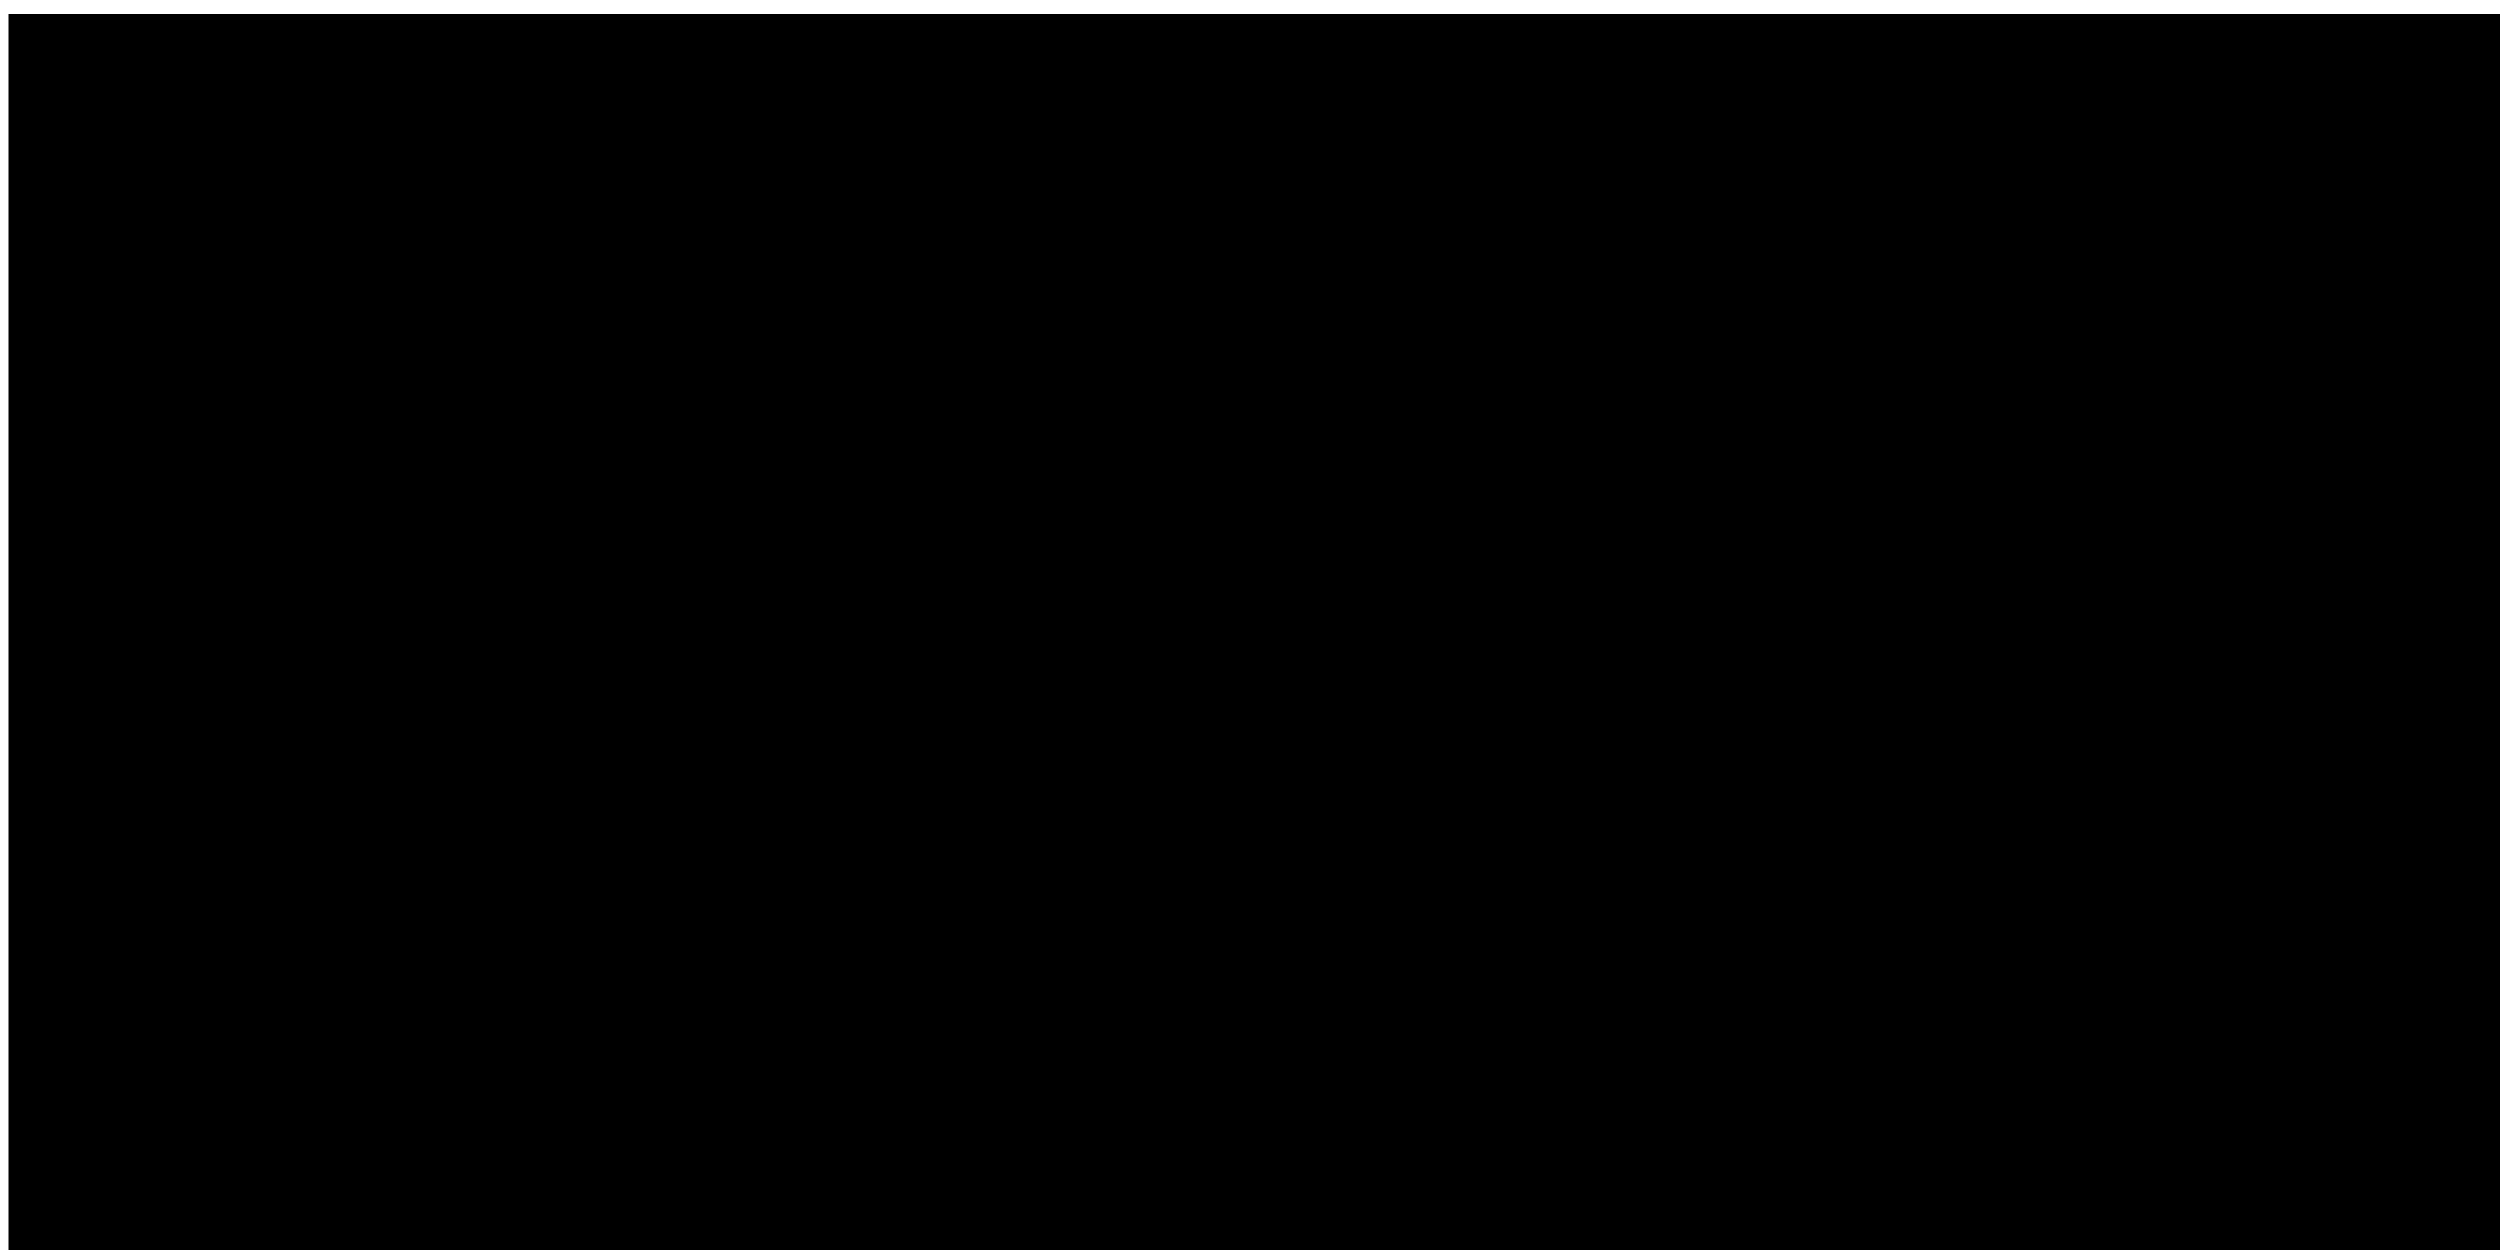
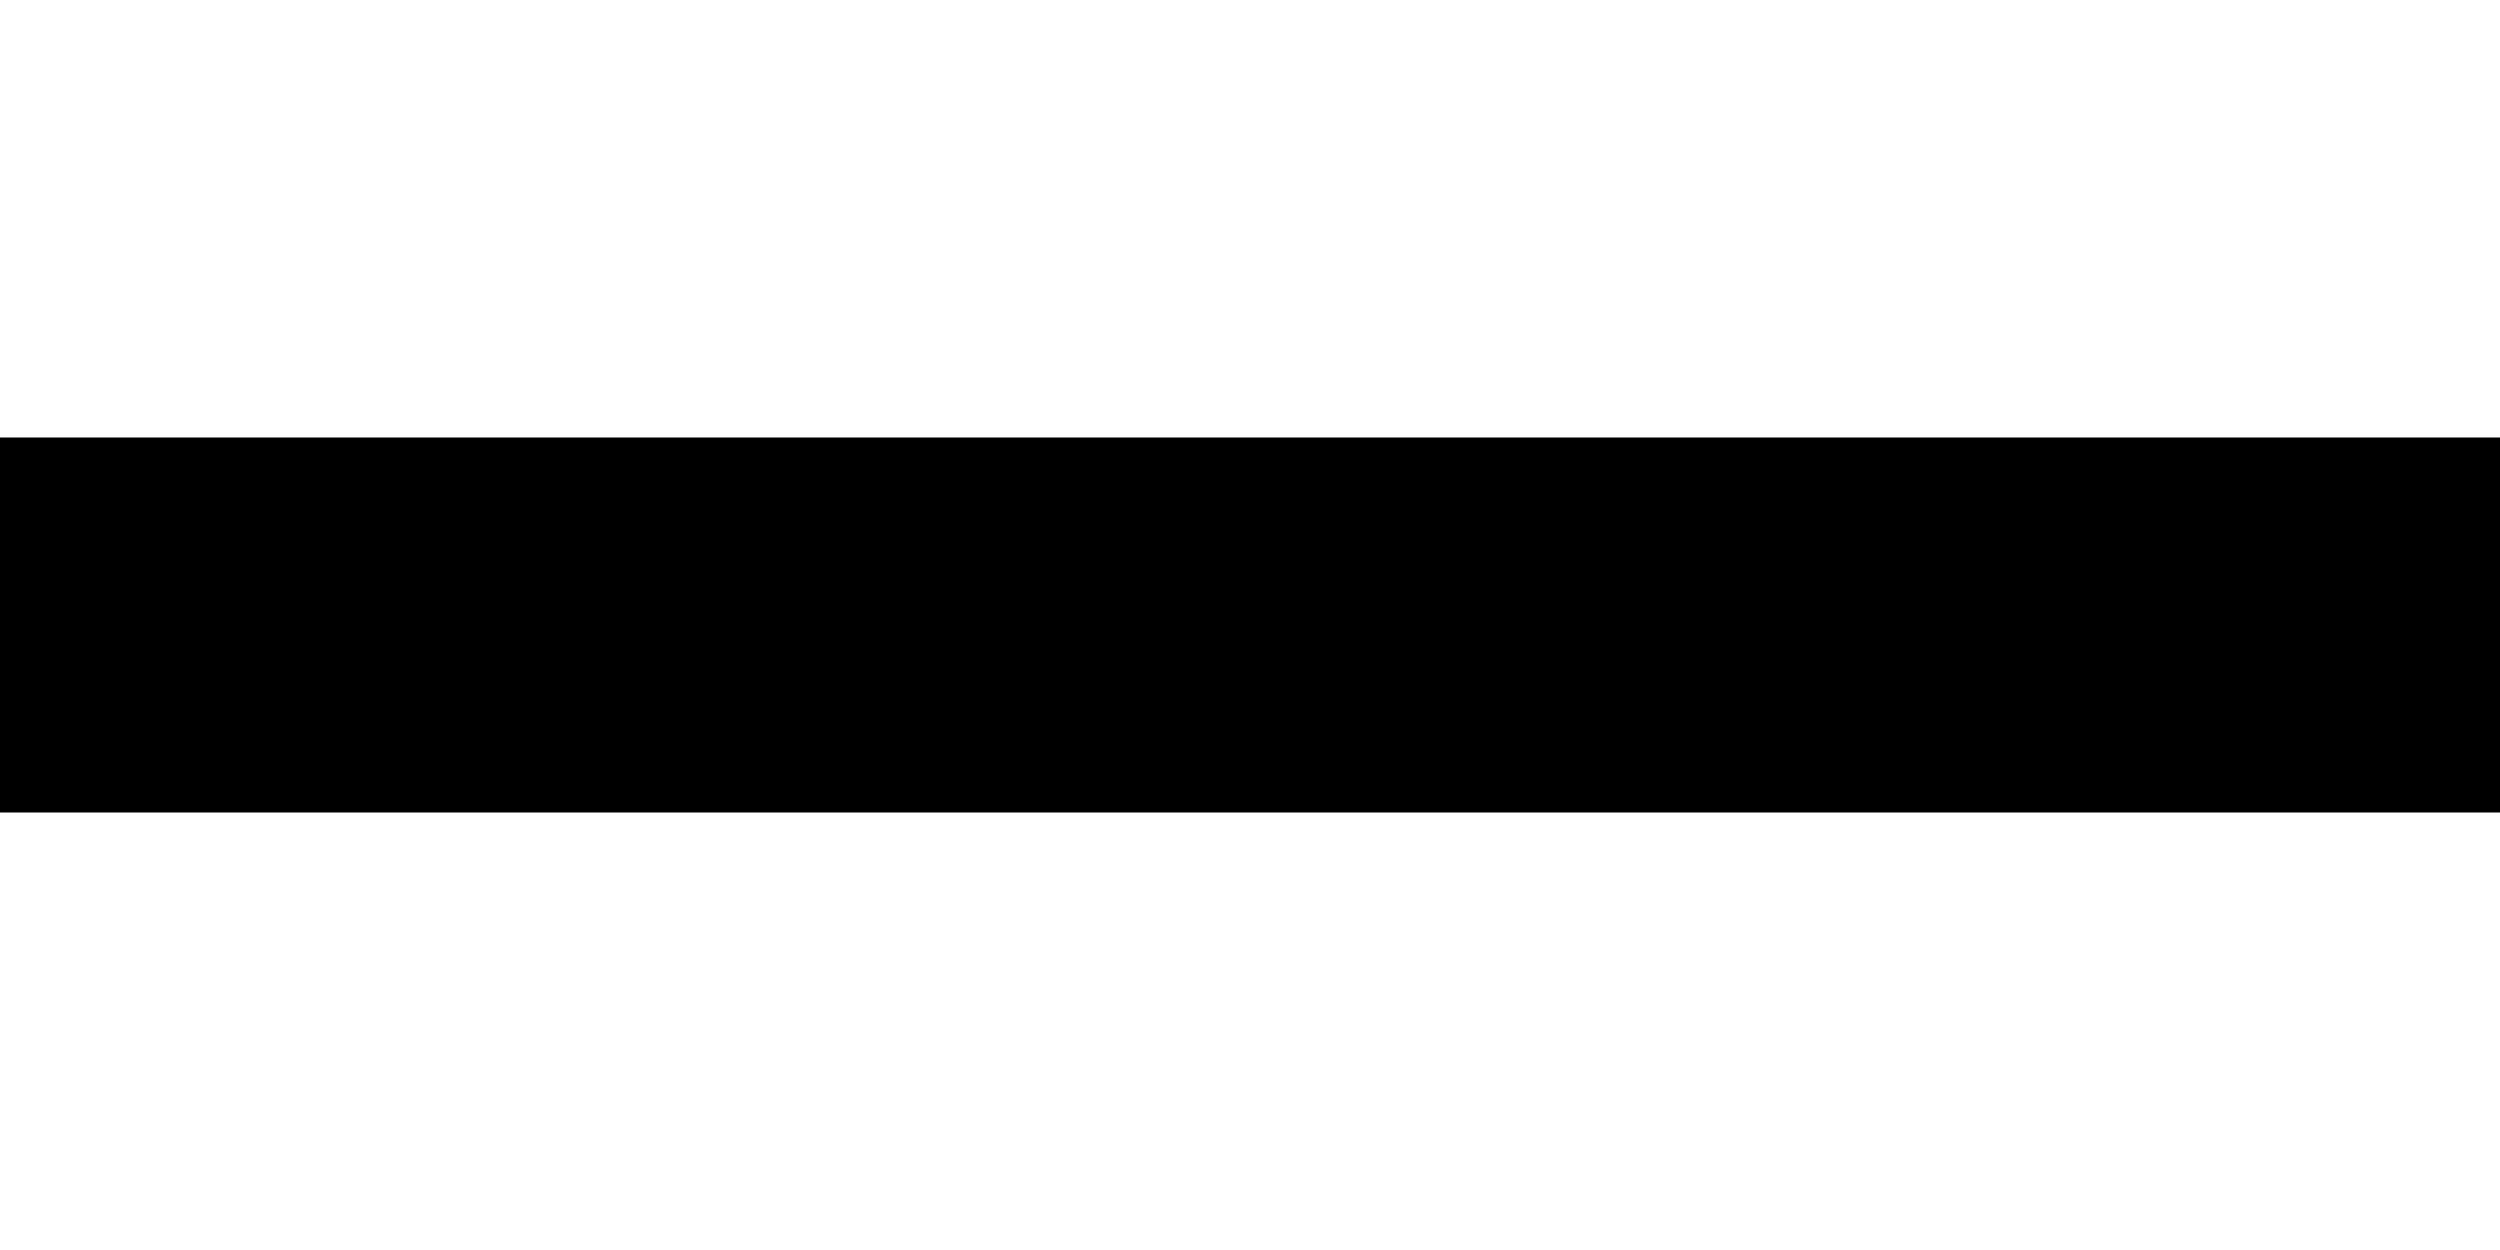
<svg xmlns="http://www.w3.org/2000/svg" width="2cm" height="1cm" viewBox="0 0 20 10" version="1.1" id="svg8">
  <defs id="defs2" />
  <g id="layer1" transform="translate(0,-287)">
-     <rect style="fill:#000000;fill-opacity:1;fill-rule:nonzero;stroke:#000000;stroke-width:2;stroke-miterlimit:4;stroke-dasharray:none;stroke-opacity:1" id="rect819" width="18" height="8" x="1.068" y="-296.112" transform="scale(1,-1)" />
+     <rect style="fill:#000000;fill-opacity:1;fill-rule:nonzero;stroke:#000000;stroke-width:2;stroke-miterlimit:4;stroke-dasharray:none;stroke-opacity:1" id="rect819" width="18" height="1" x="1" y="-292.5" transform="scale(1,-1)" />
  </g>
</svg>
